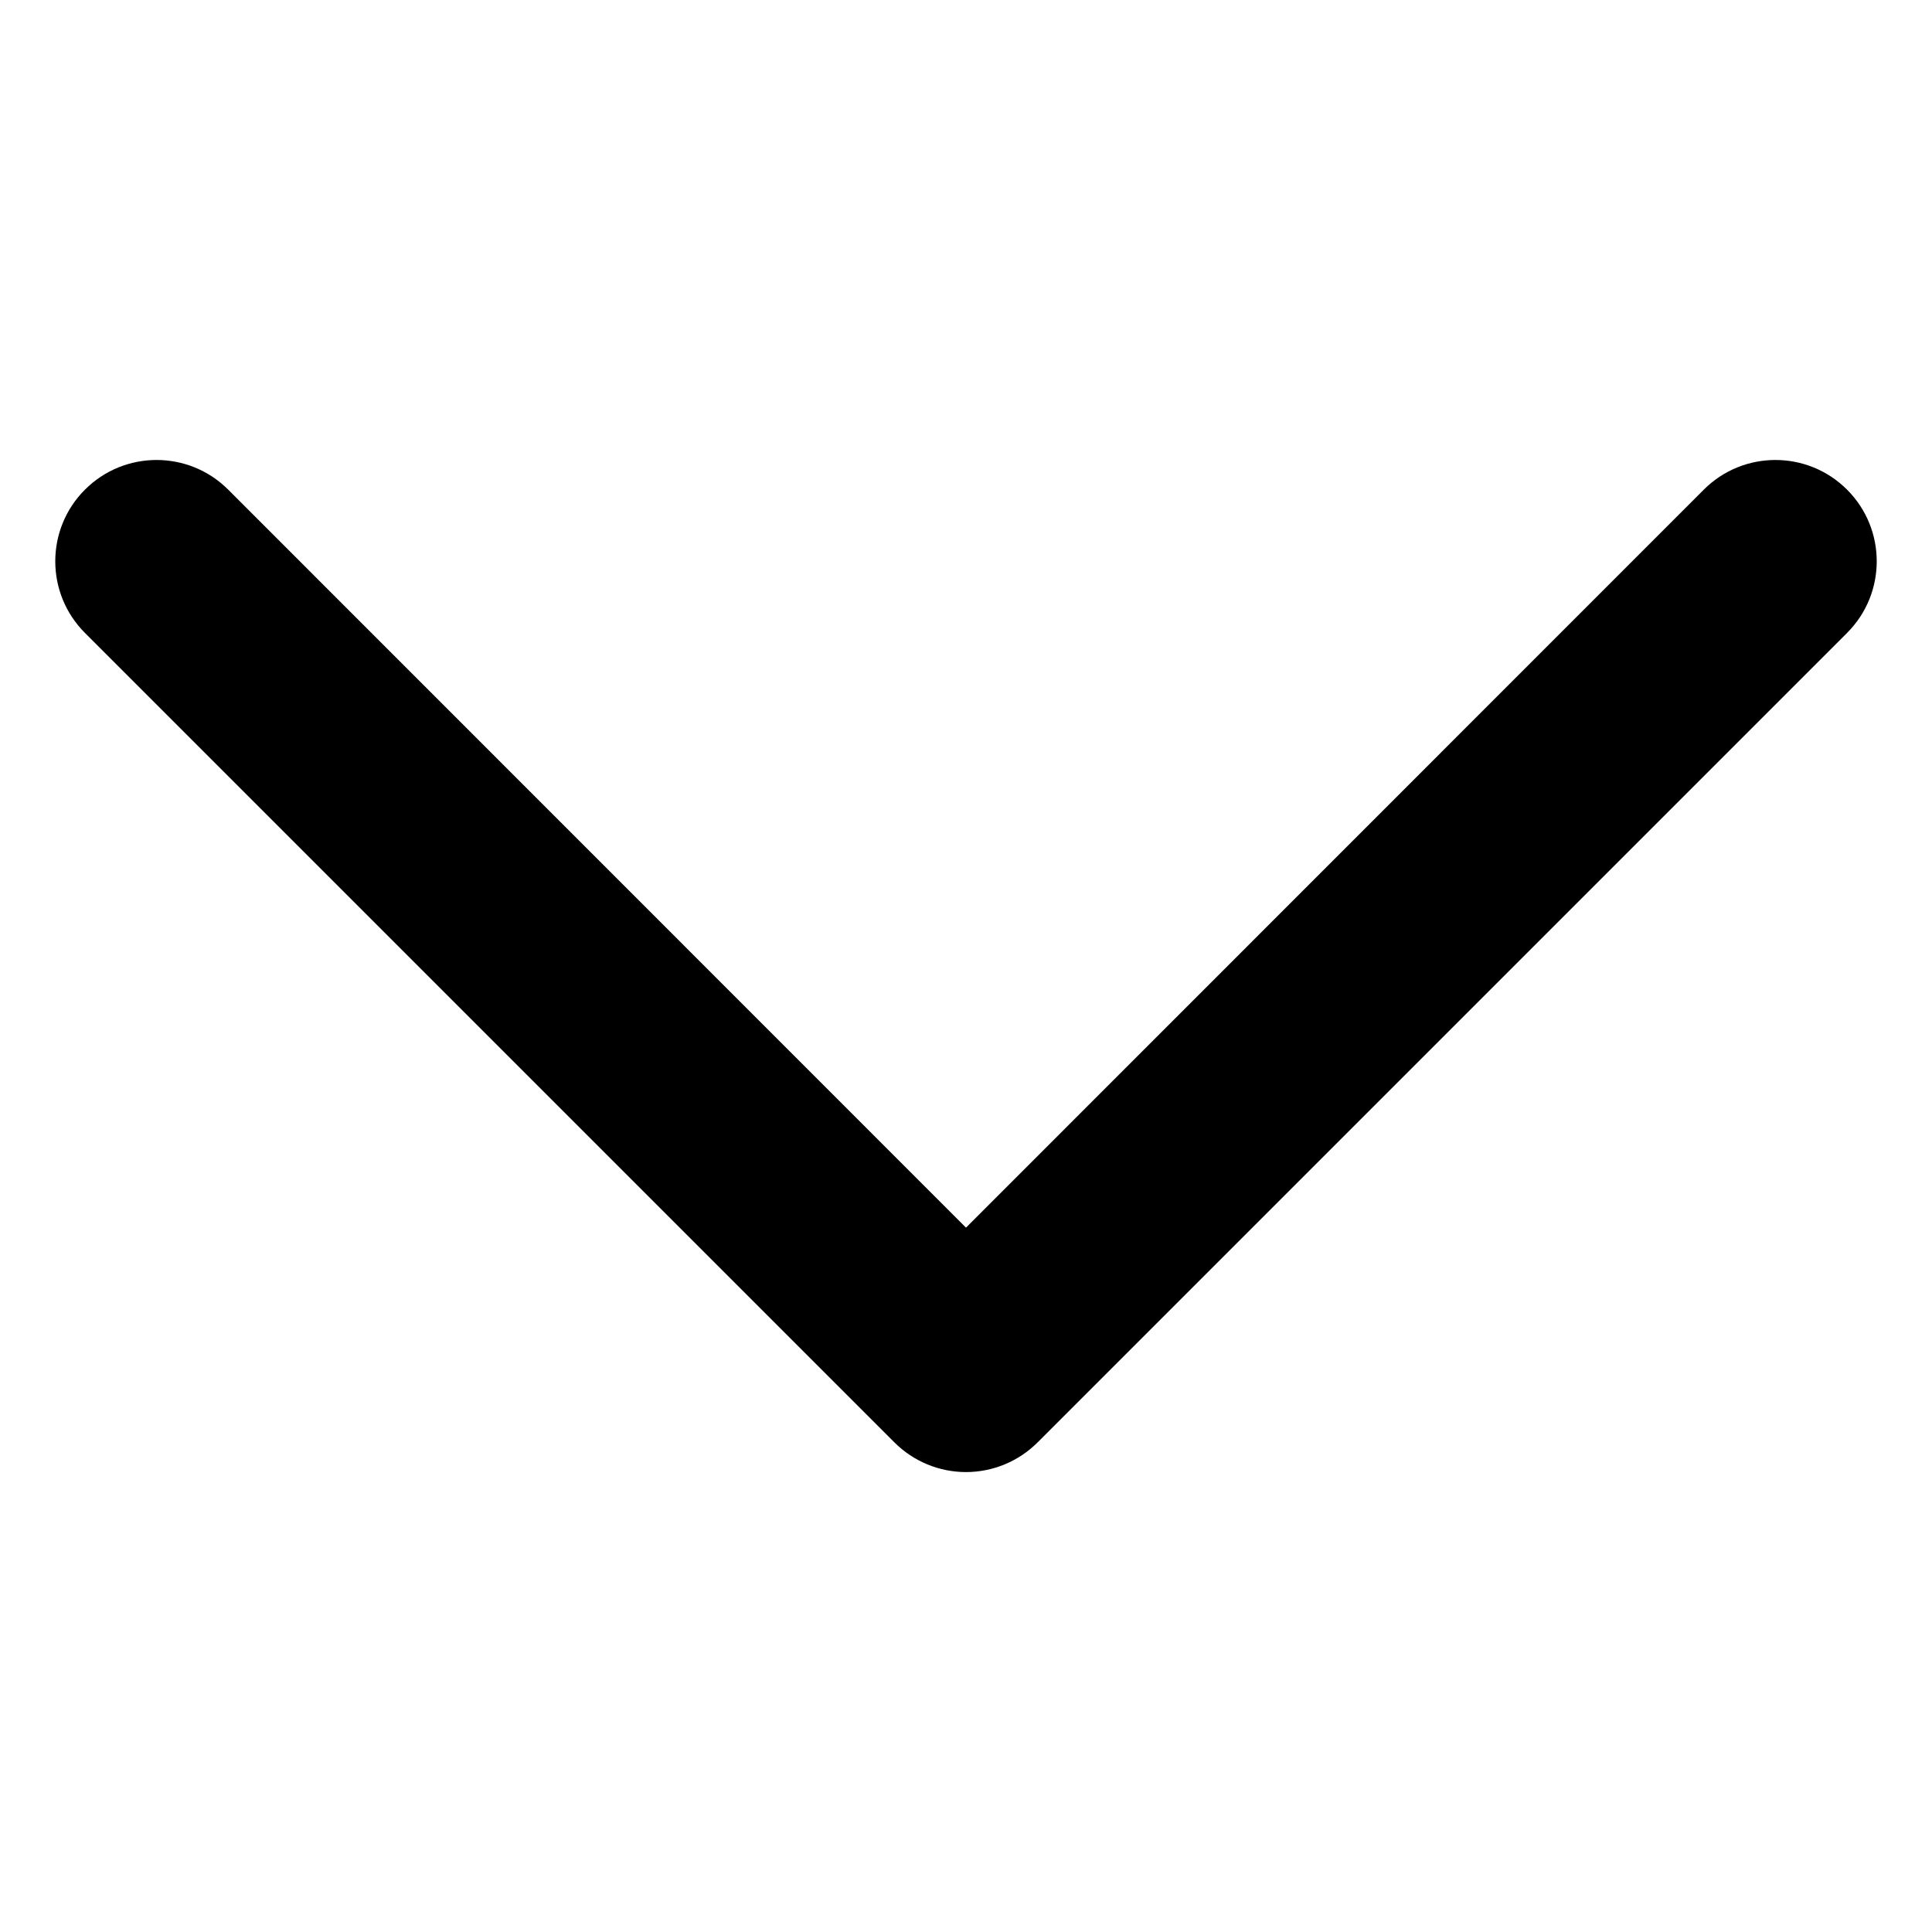
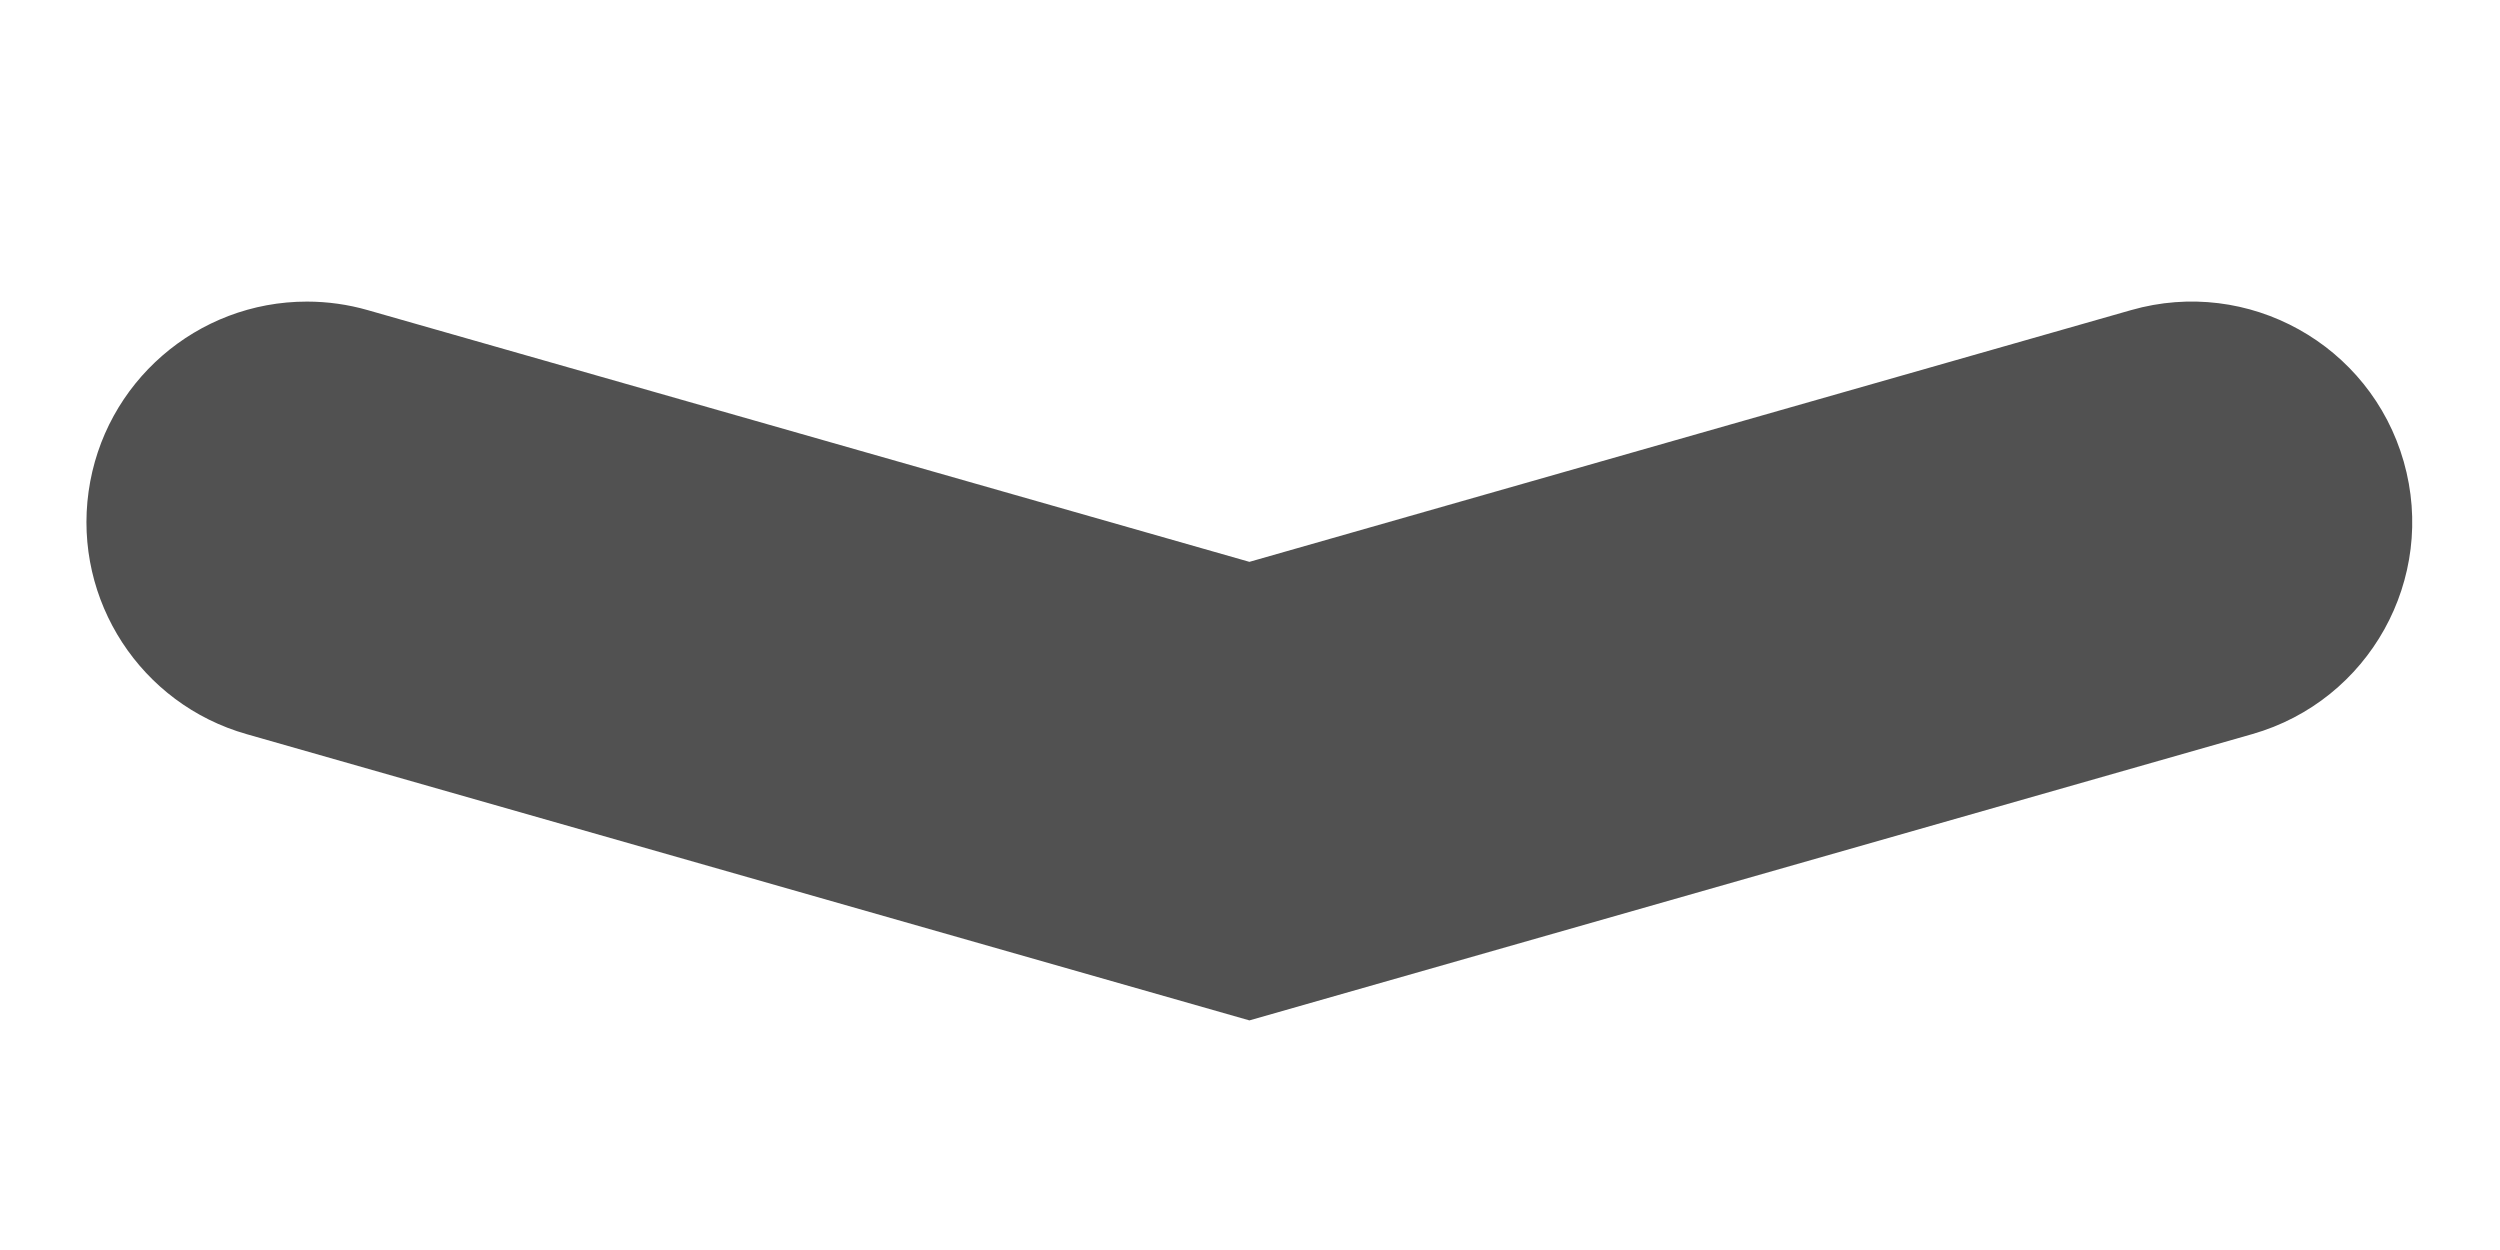
- <svg xmlns="http://www.w3.org/2000/svg" t="1680770032953" class="icon" viewBox="0 0 1024 1024" version="1.1" p-id="1390" width="200" height="200">
-   <path d="M512 650.678l391.045-391.152a53.627 53.627 0 0 1 75.935 75.935l-429.012 429.012a53.627 53.627 0 0 1-75.935 0l-429.012-429.012a53.627 53.627 0 0 1 75.935-75.935L512 650.678z" p-id="1391" />
+ <svg xmlns="http://www.w3.org/2000/svg" t="1680863209782" class="icon" viewBox="0 0 2048 1024" version="1.1" p-id="10584" width="400" height="200">
+   <path d="M1969.129 378.124c-27.406-95.922-127.446-151.505-223.272-124.099L1023.518 460.27l-722.29-206.22a181.127 181.127 0 0 0-49.683-6.985 180.62 180.62 0 0 0-49.49 354.354l821.463 234.494 821.488-234.518a180.62 180.62 0 0 0 124.123-223.271z" fill="#515151" p-id="10585" />
</svg>
